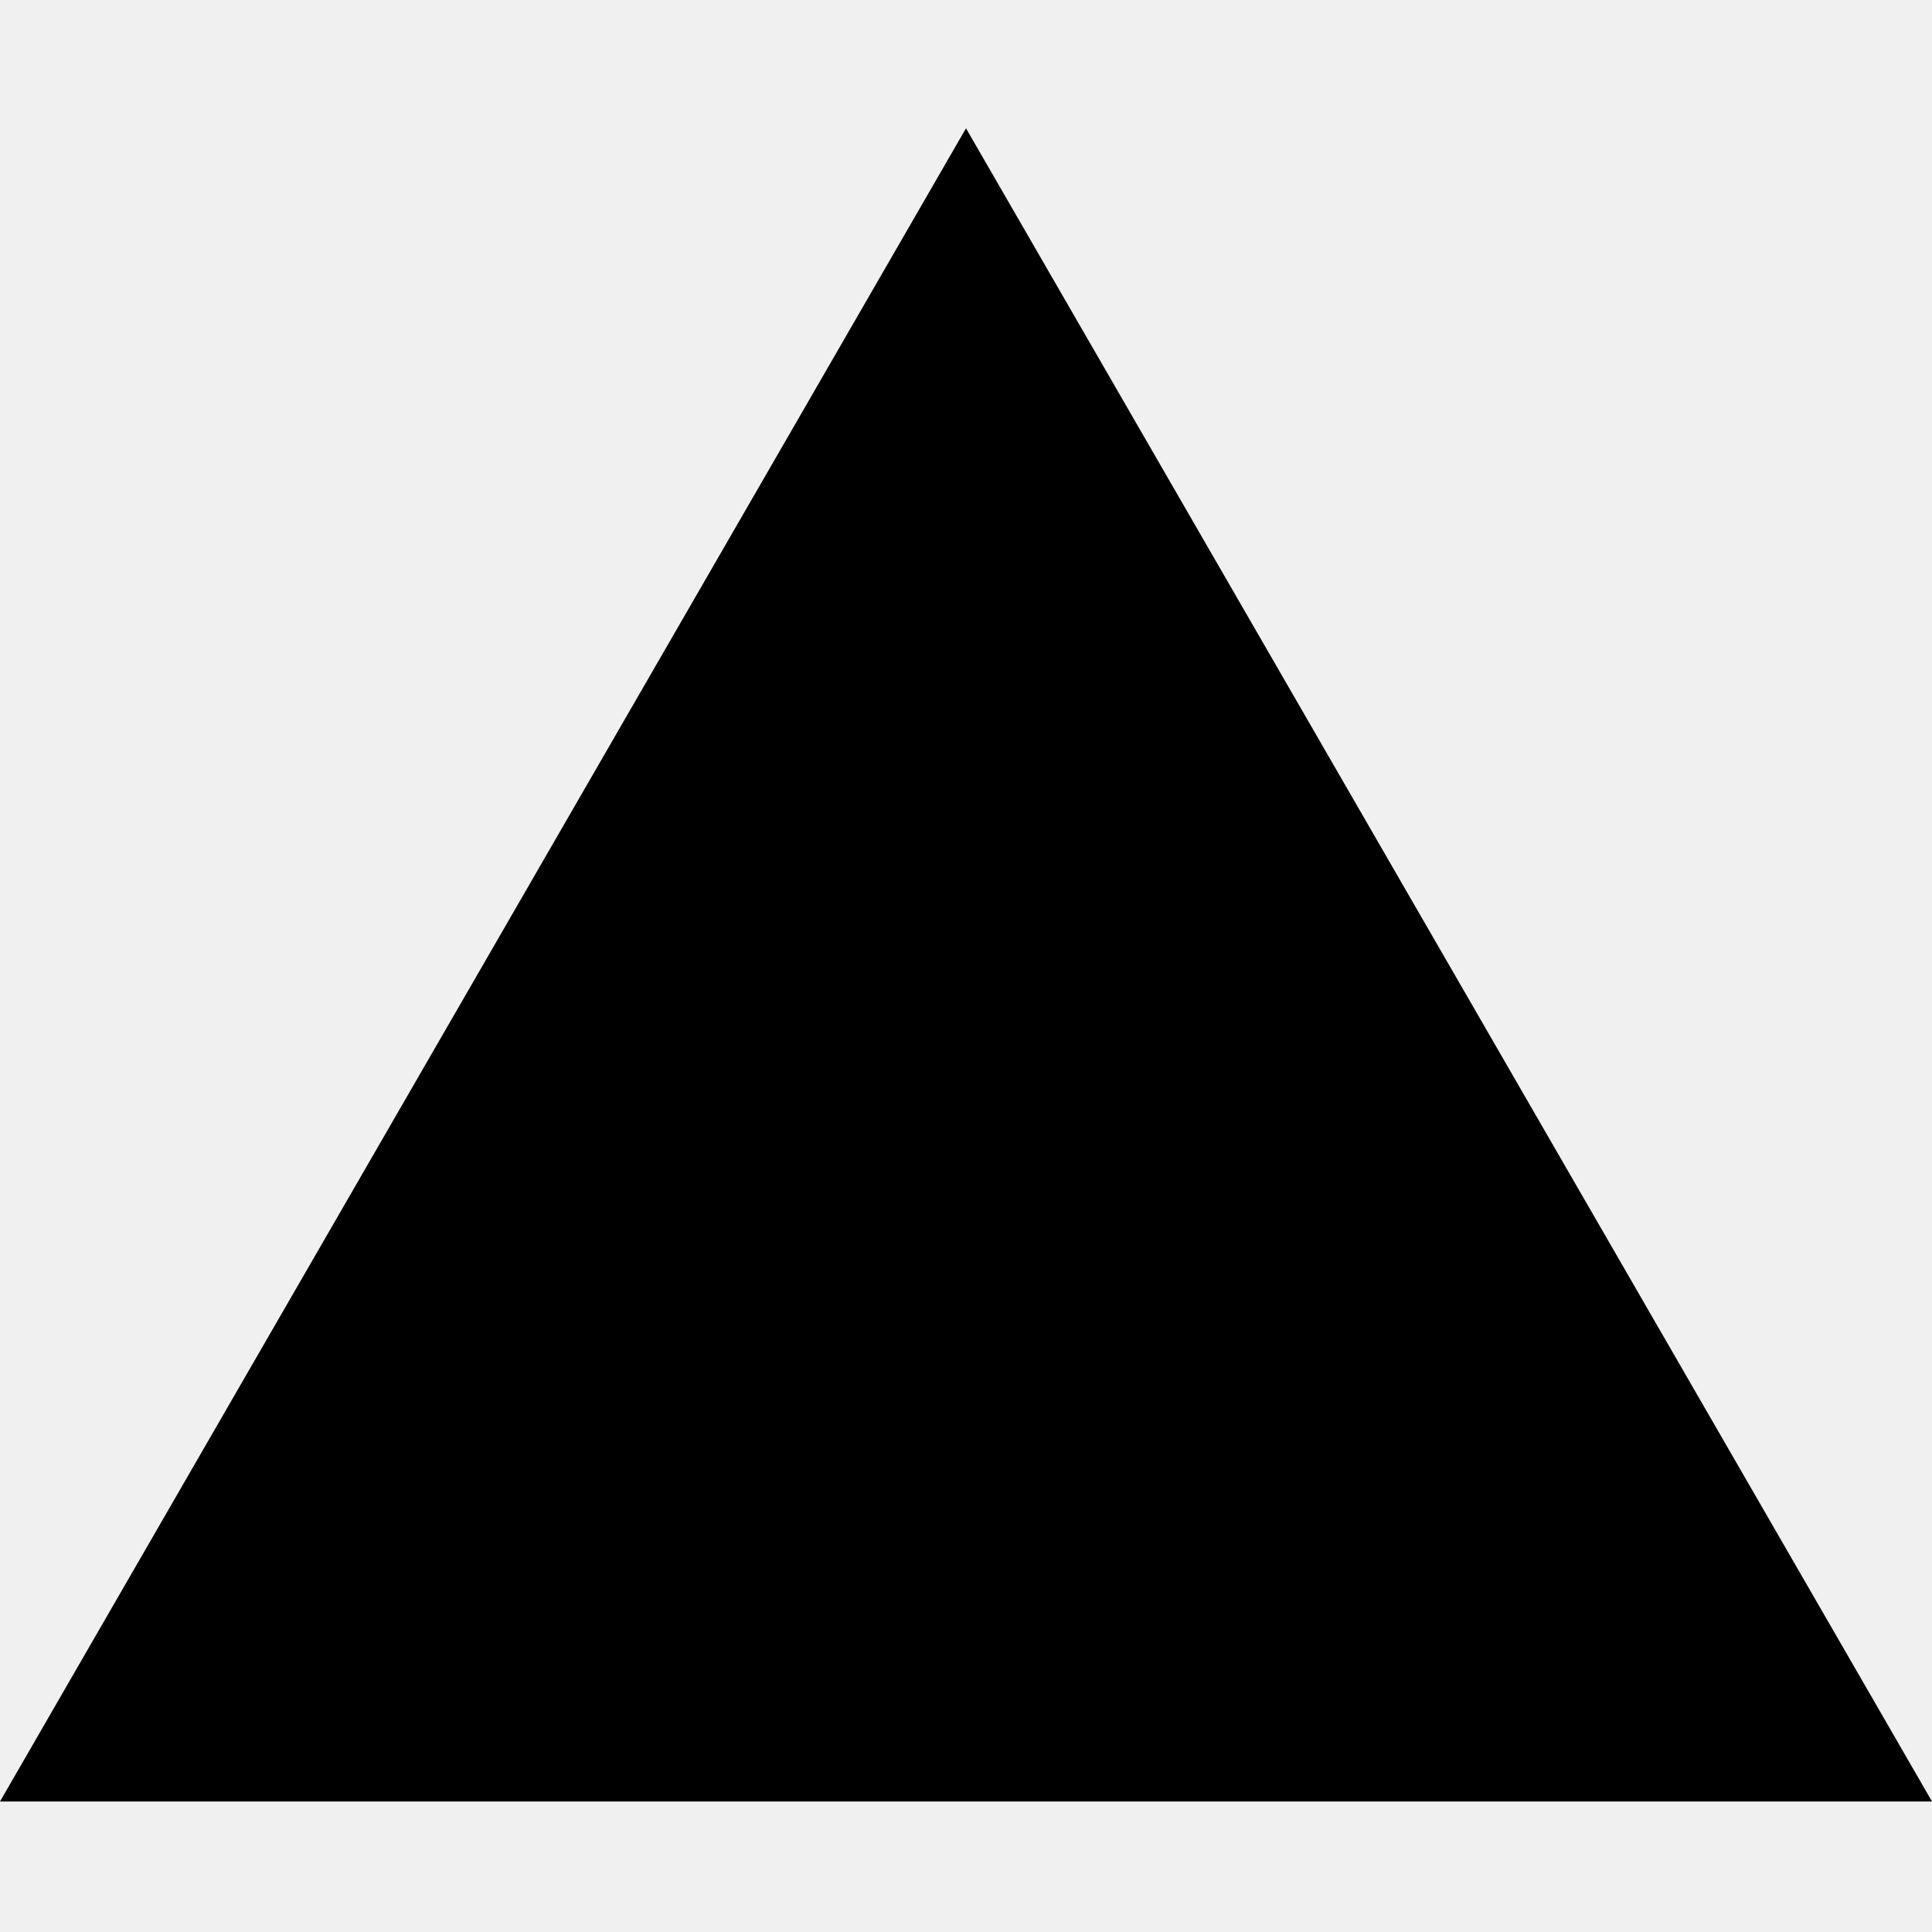
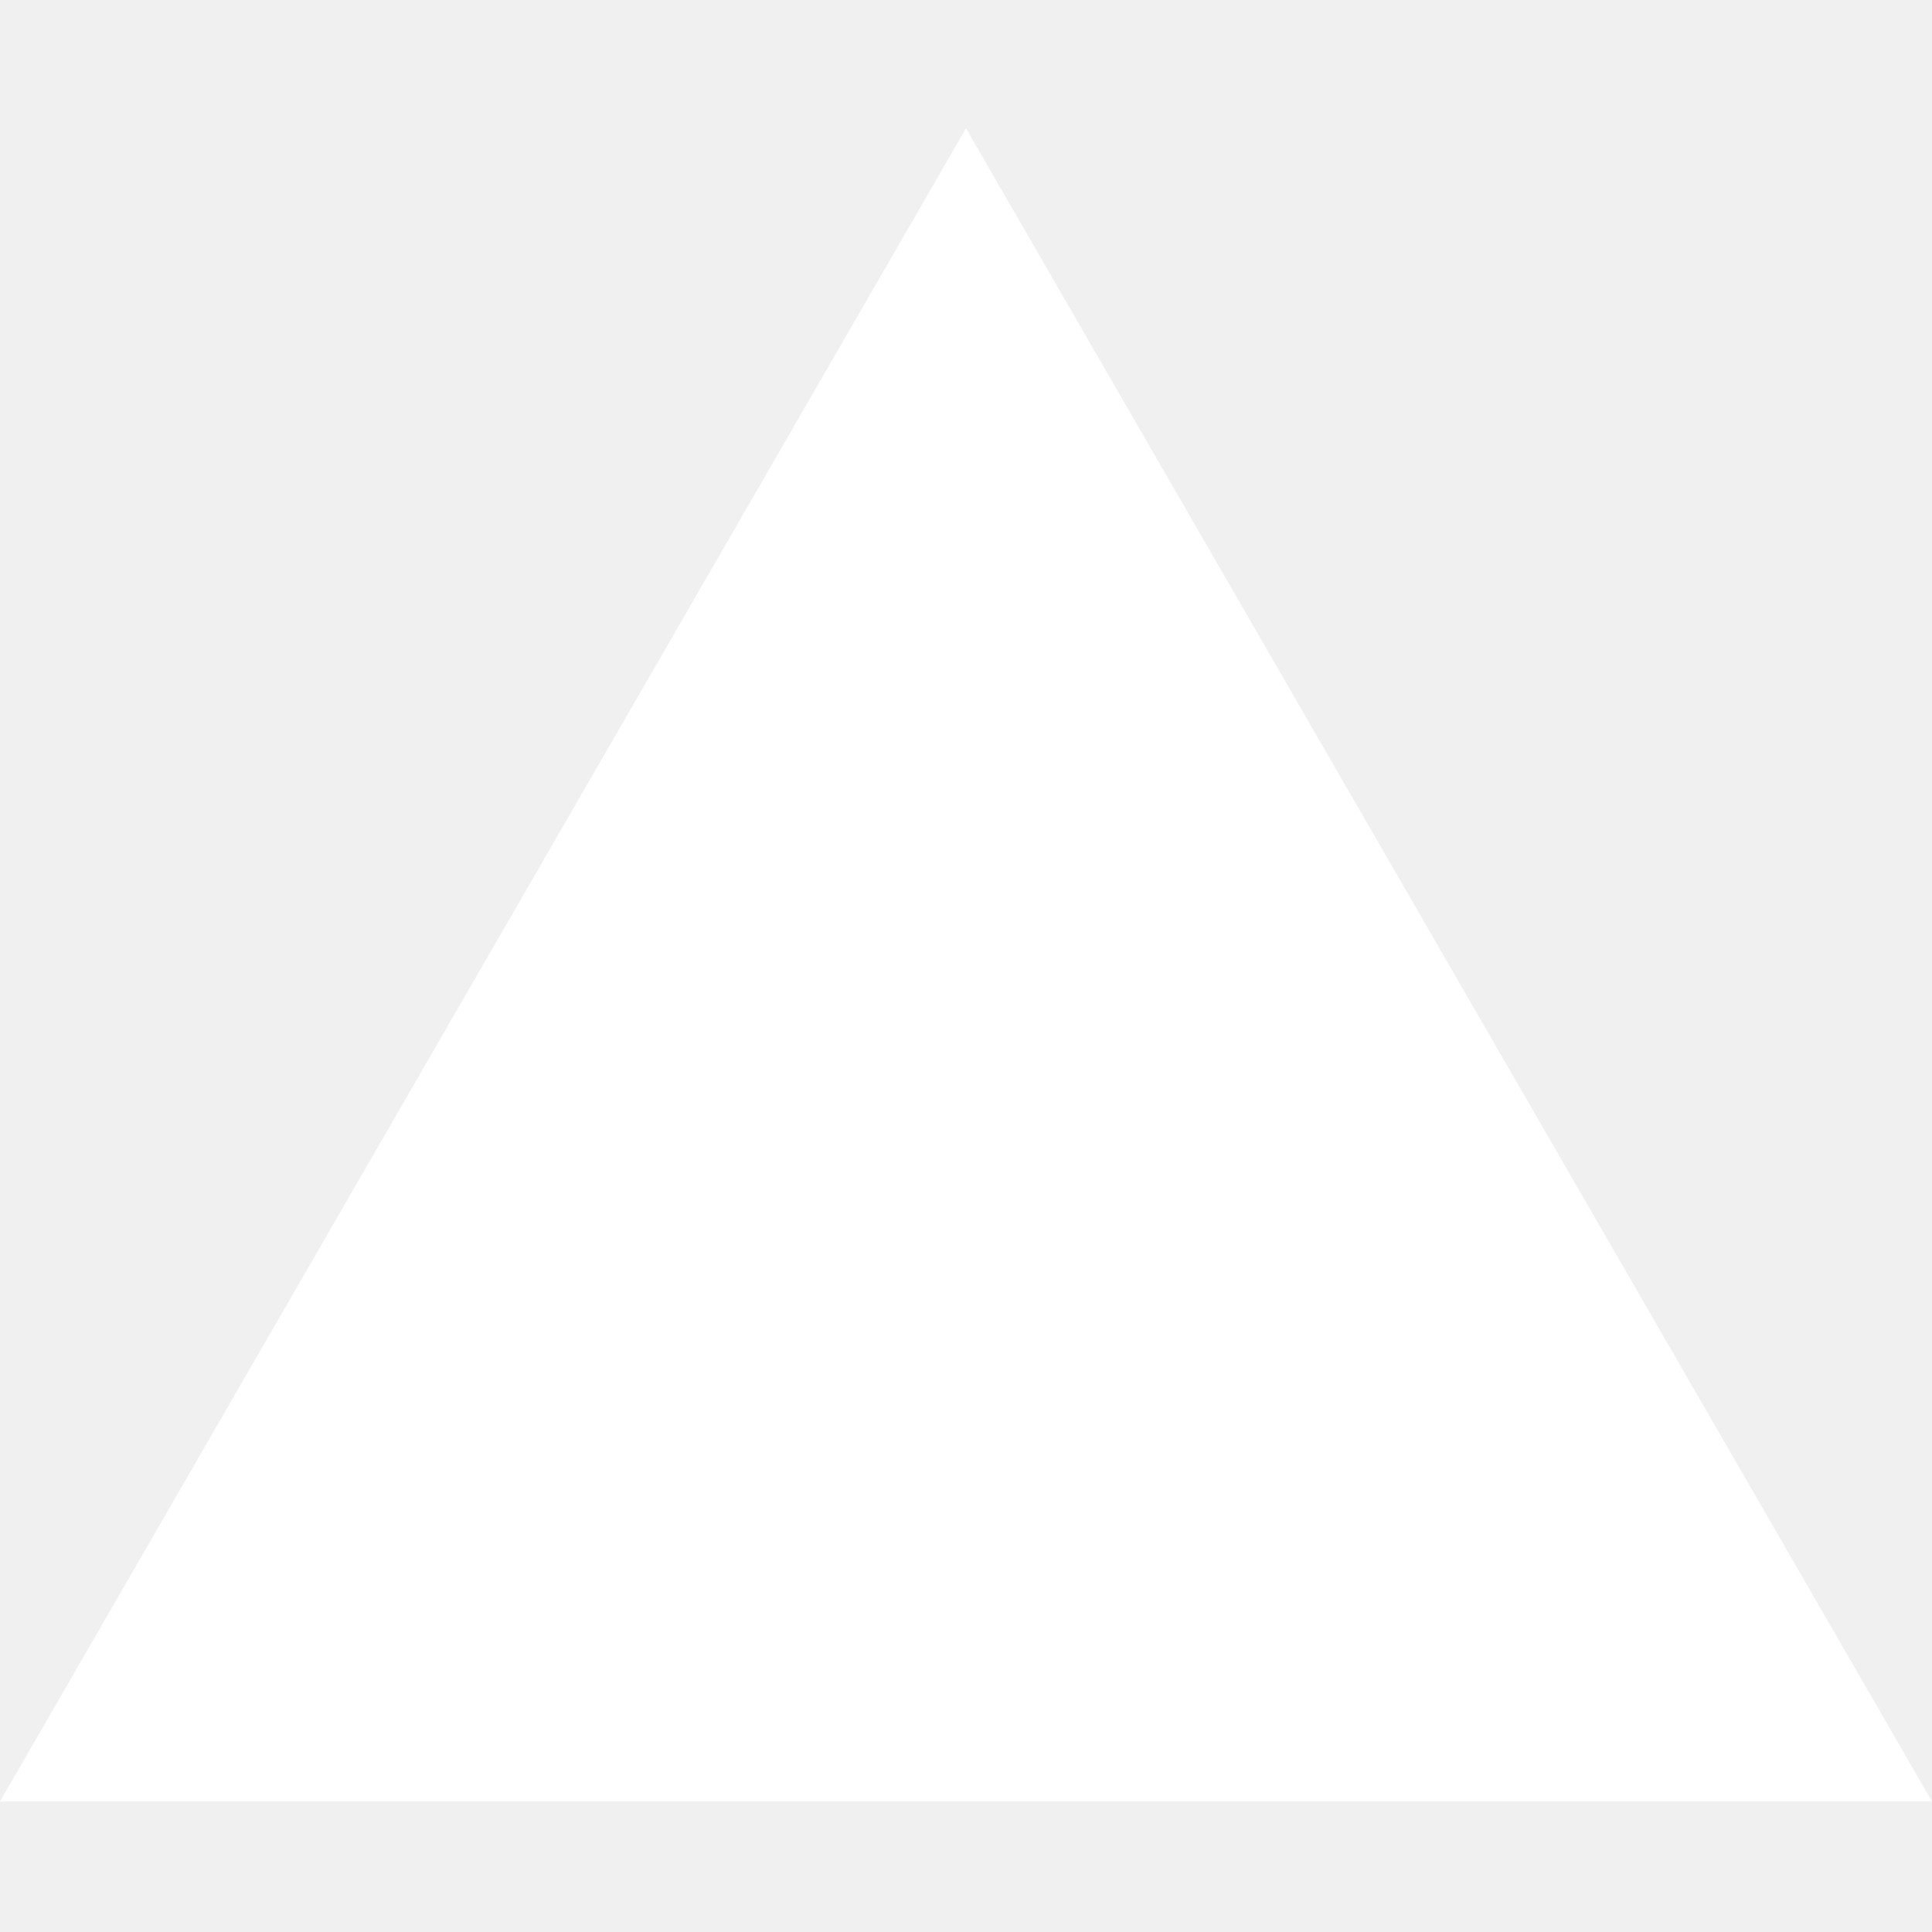
<svg xmlns="http://www.w3.org/2000/svg" width="800px" height="800px" viewBox="0 -17 256 256" version="1.1" preserveAspectRatio="xMidYMid">
  <g>
-     <polygon fill="#000000" points="128 0 256 221.705 0 221.705">
+     <polygon fill="#ffffff" points="128 0 256 221.705 0 221.705">
</polygon>
  </g>
</svg>
